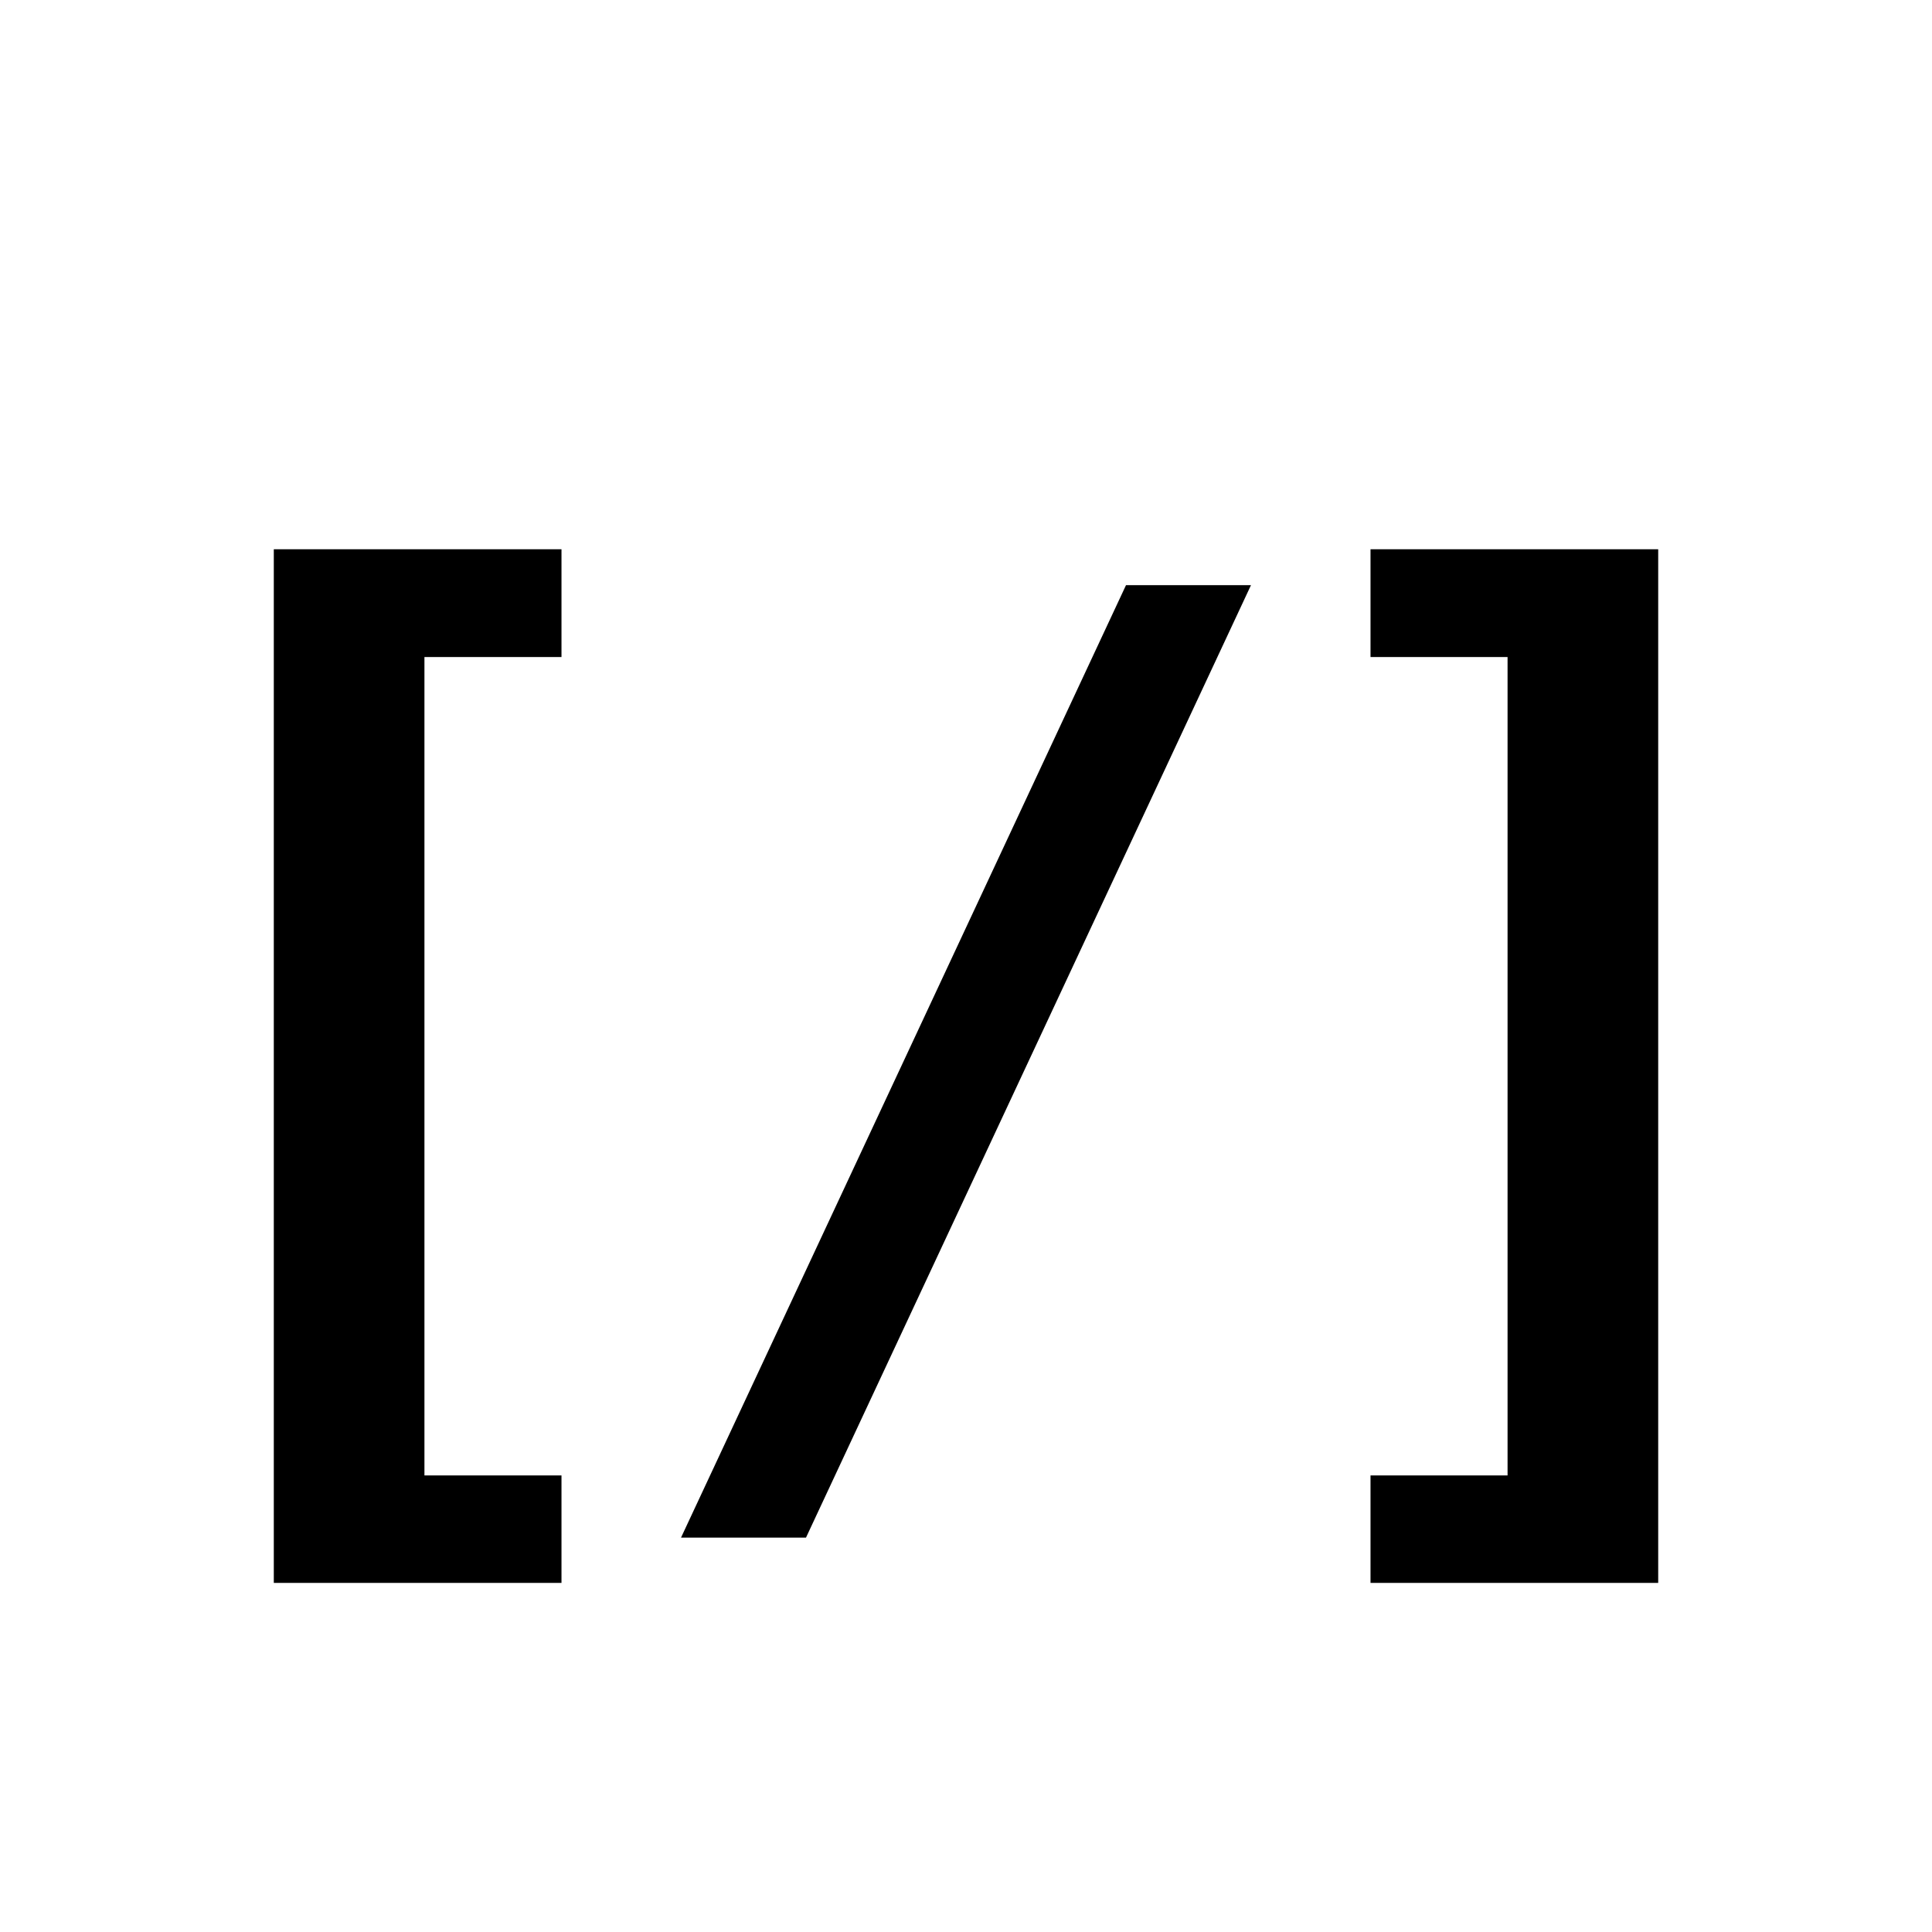
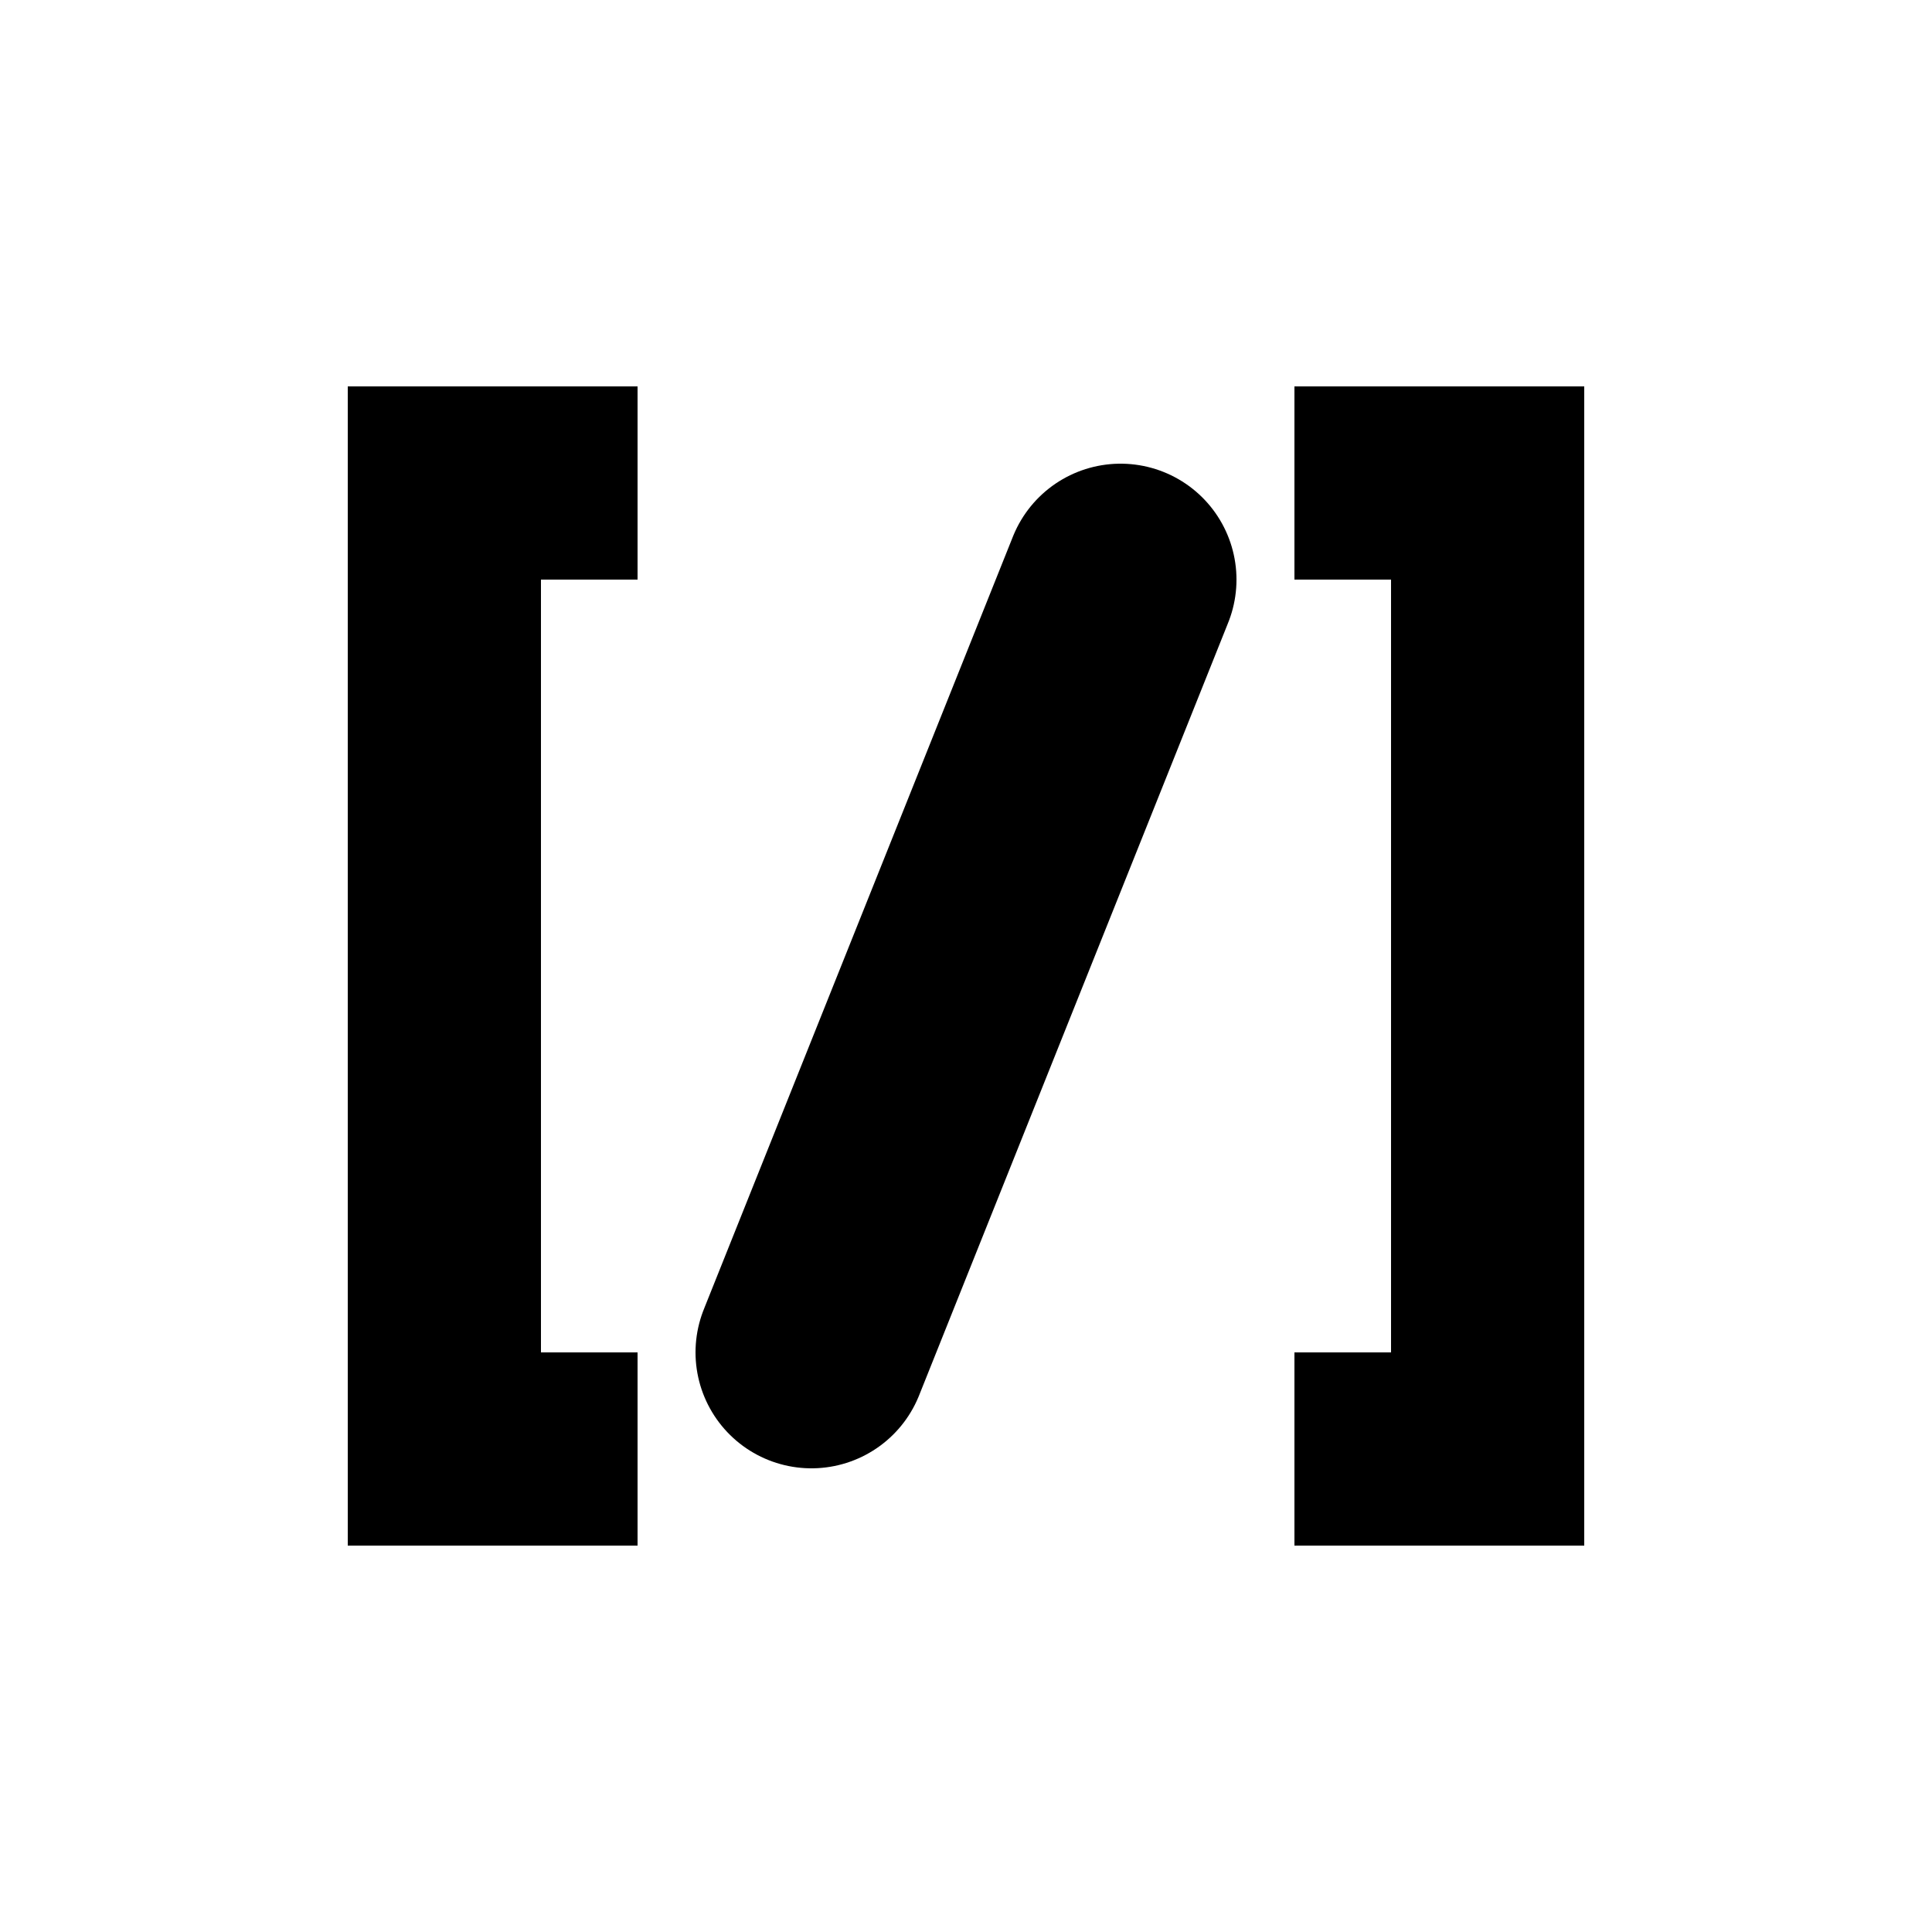
<svg xmlns="http://www.w3.org/2000/svg" width="16" height="16" viewBox="0 0 100 100">
-   <g transform="translate(0, 2)">
-     <text x="50" y="55" font-family="ui-monospace, SFMono-Regular, Menlo, Monaco, Consolas, monospace" font-weight="900" font-size="60" fill="currentColor" text-anchor="middle" dominant-baseline="middle" letter-spacing="-6">[/]</text>
+   <g fill="currentColor">
+     <path d="M18 20 H33 V30 H28 V70 H33 V80 H18 Z" />
+     <path d="M67 20 H82 V80 H67 V70 H72 V30 H67 Z" />
  </g>
+   <line x1="42" y1="70" x2="58" y2="30" stroke="currentColor" stroke-width="12" stroke-linecap="round" />
</svg>
